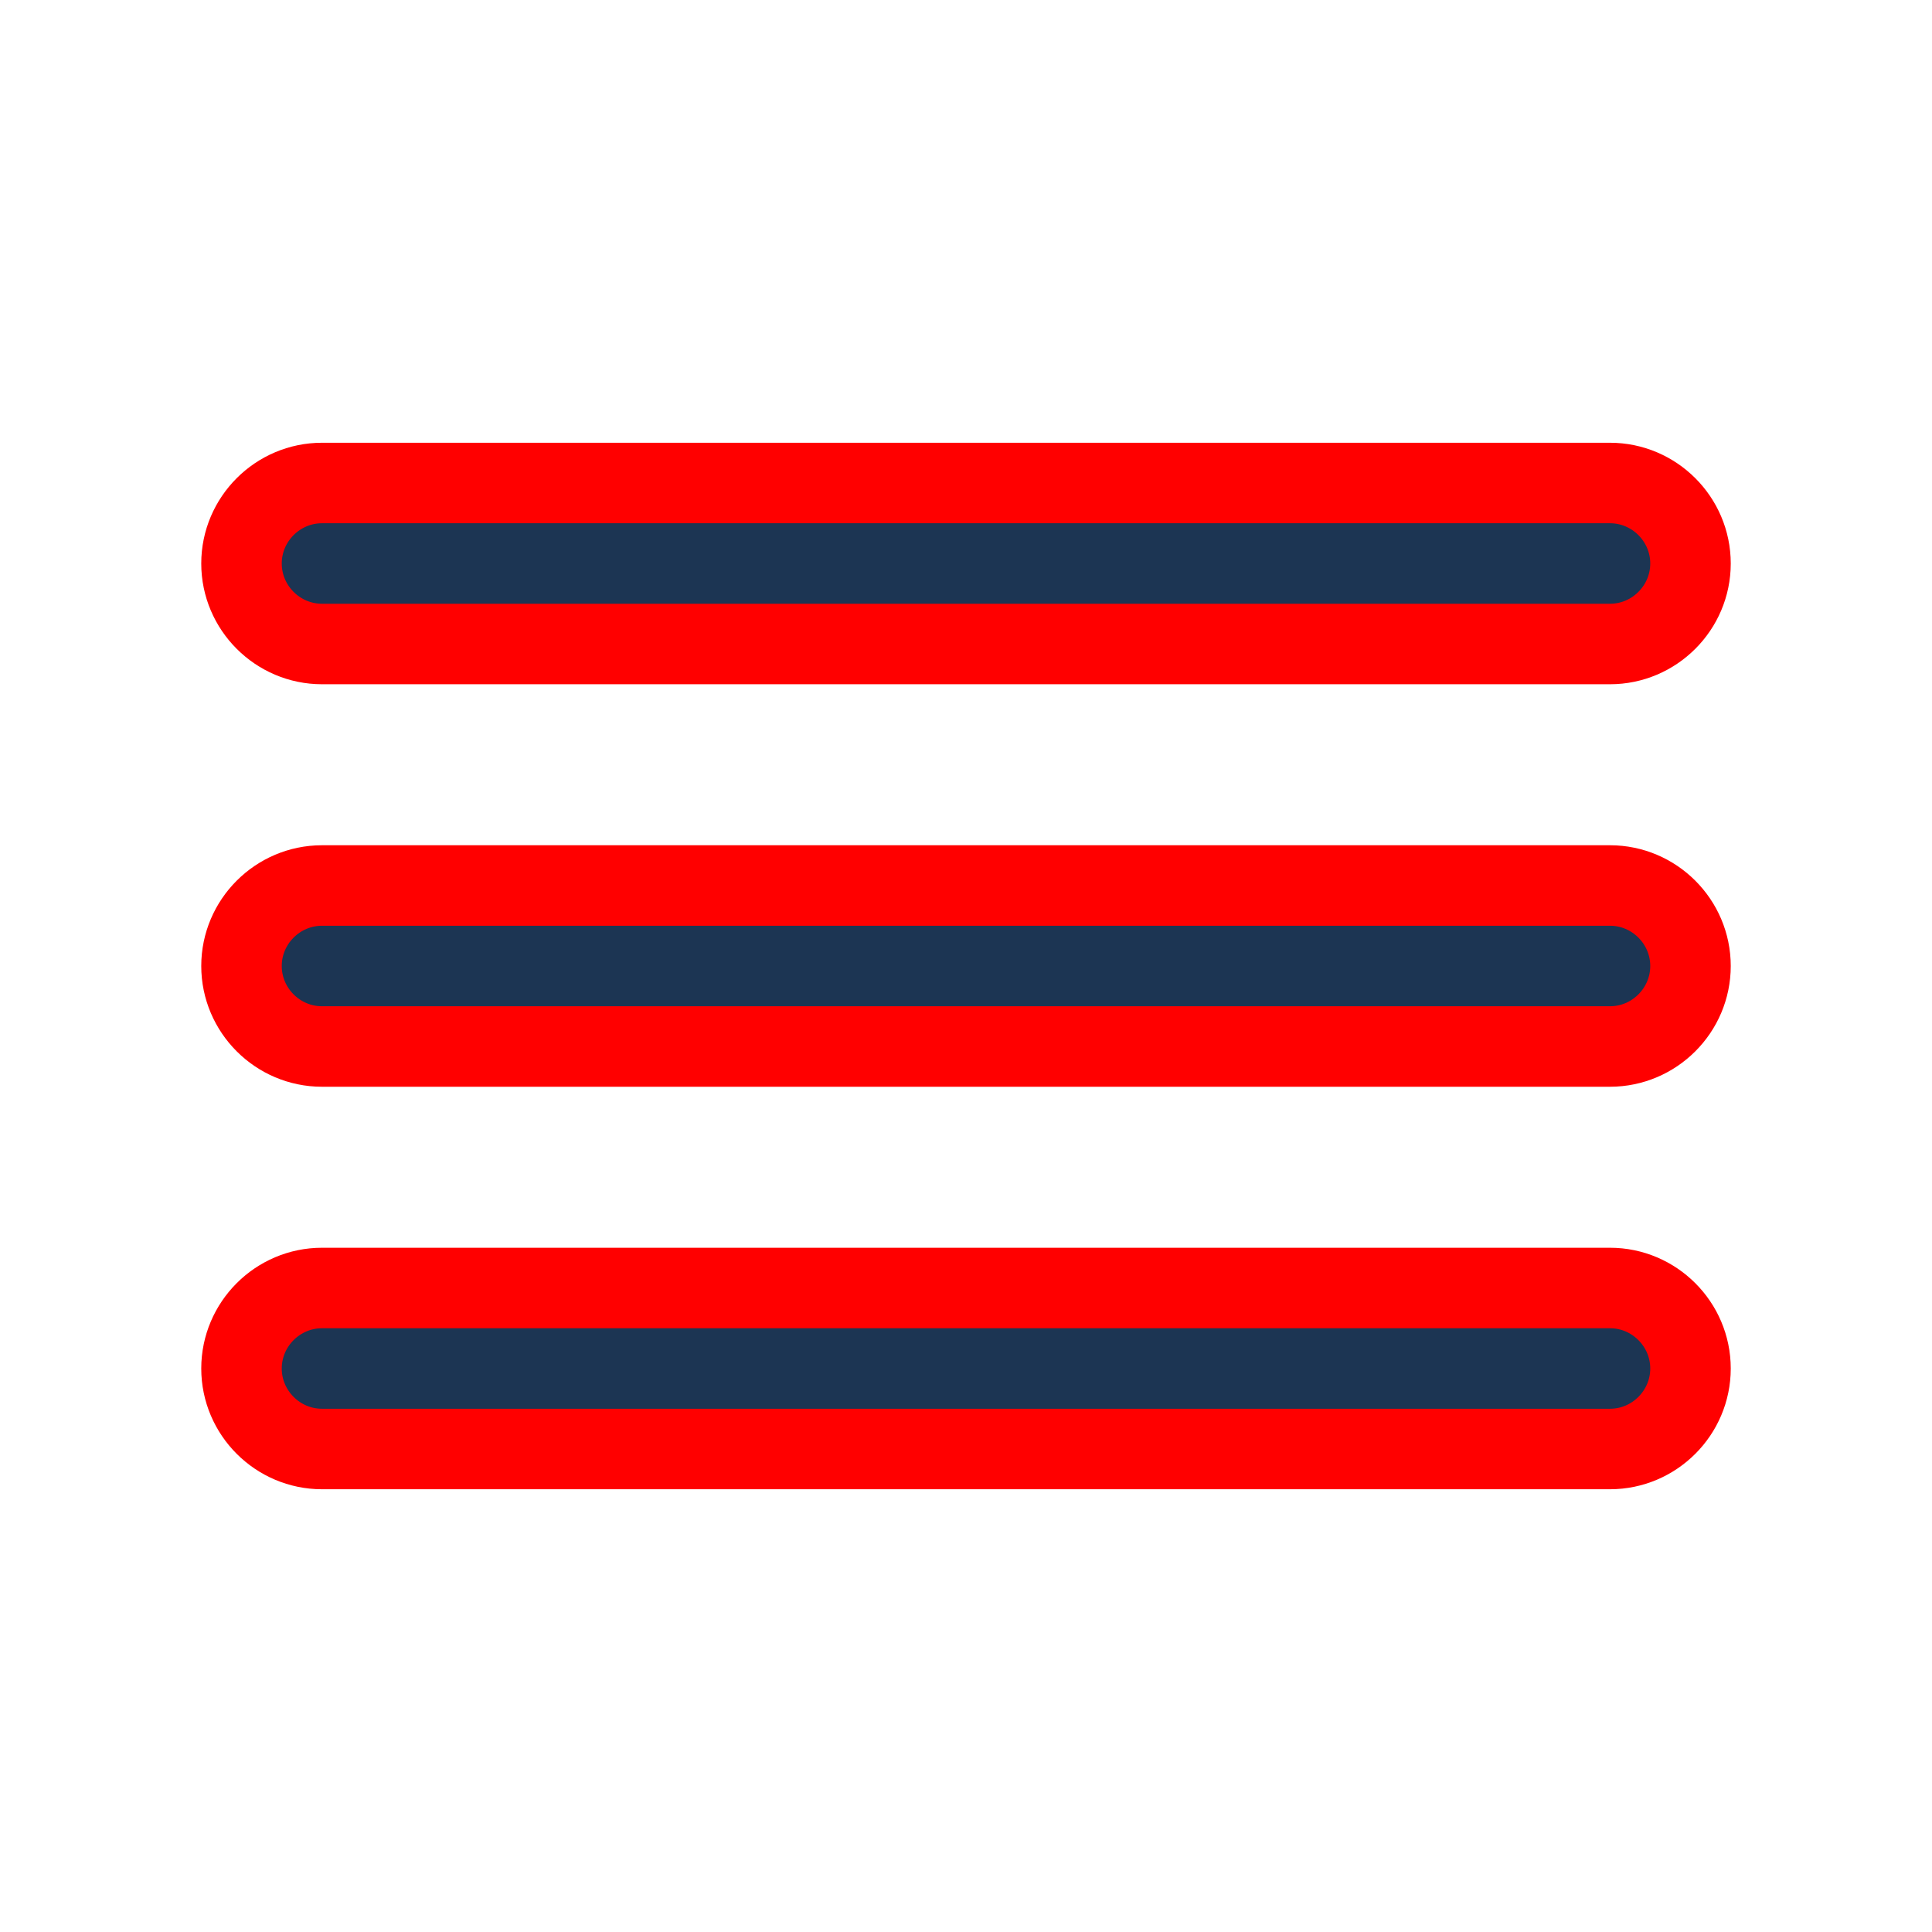
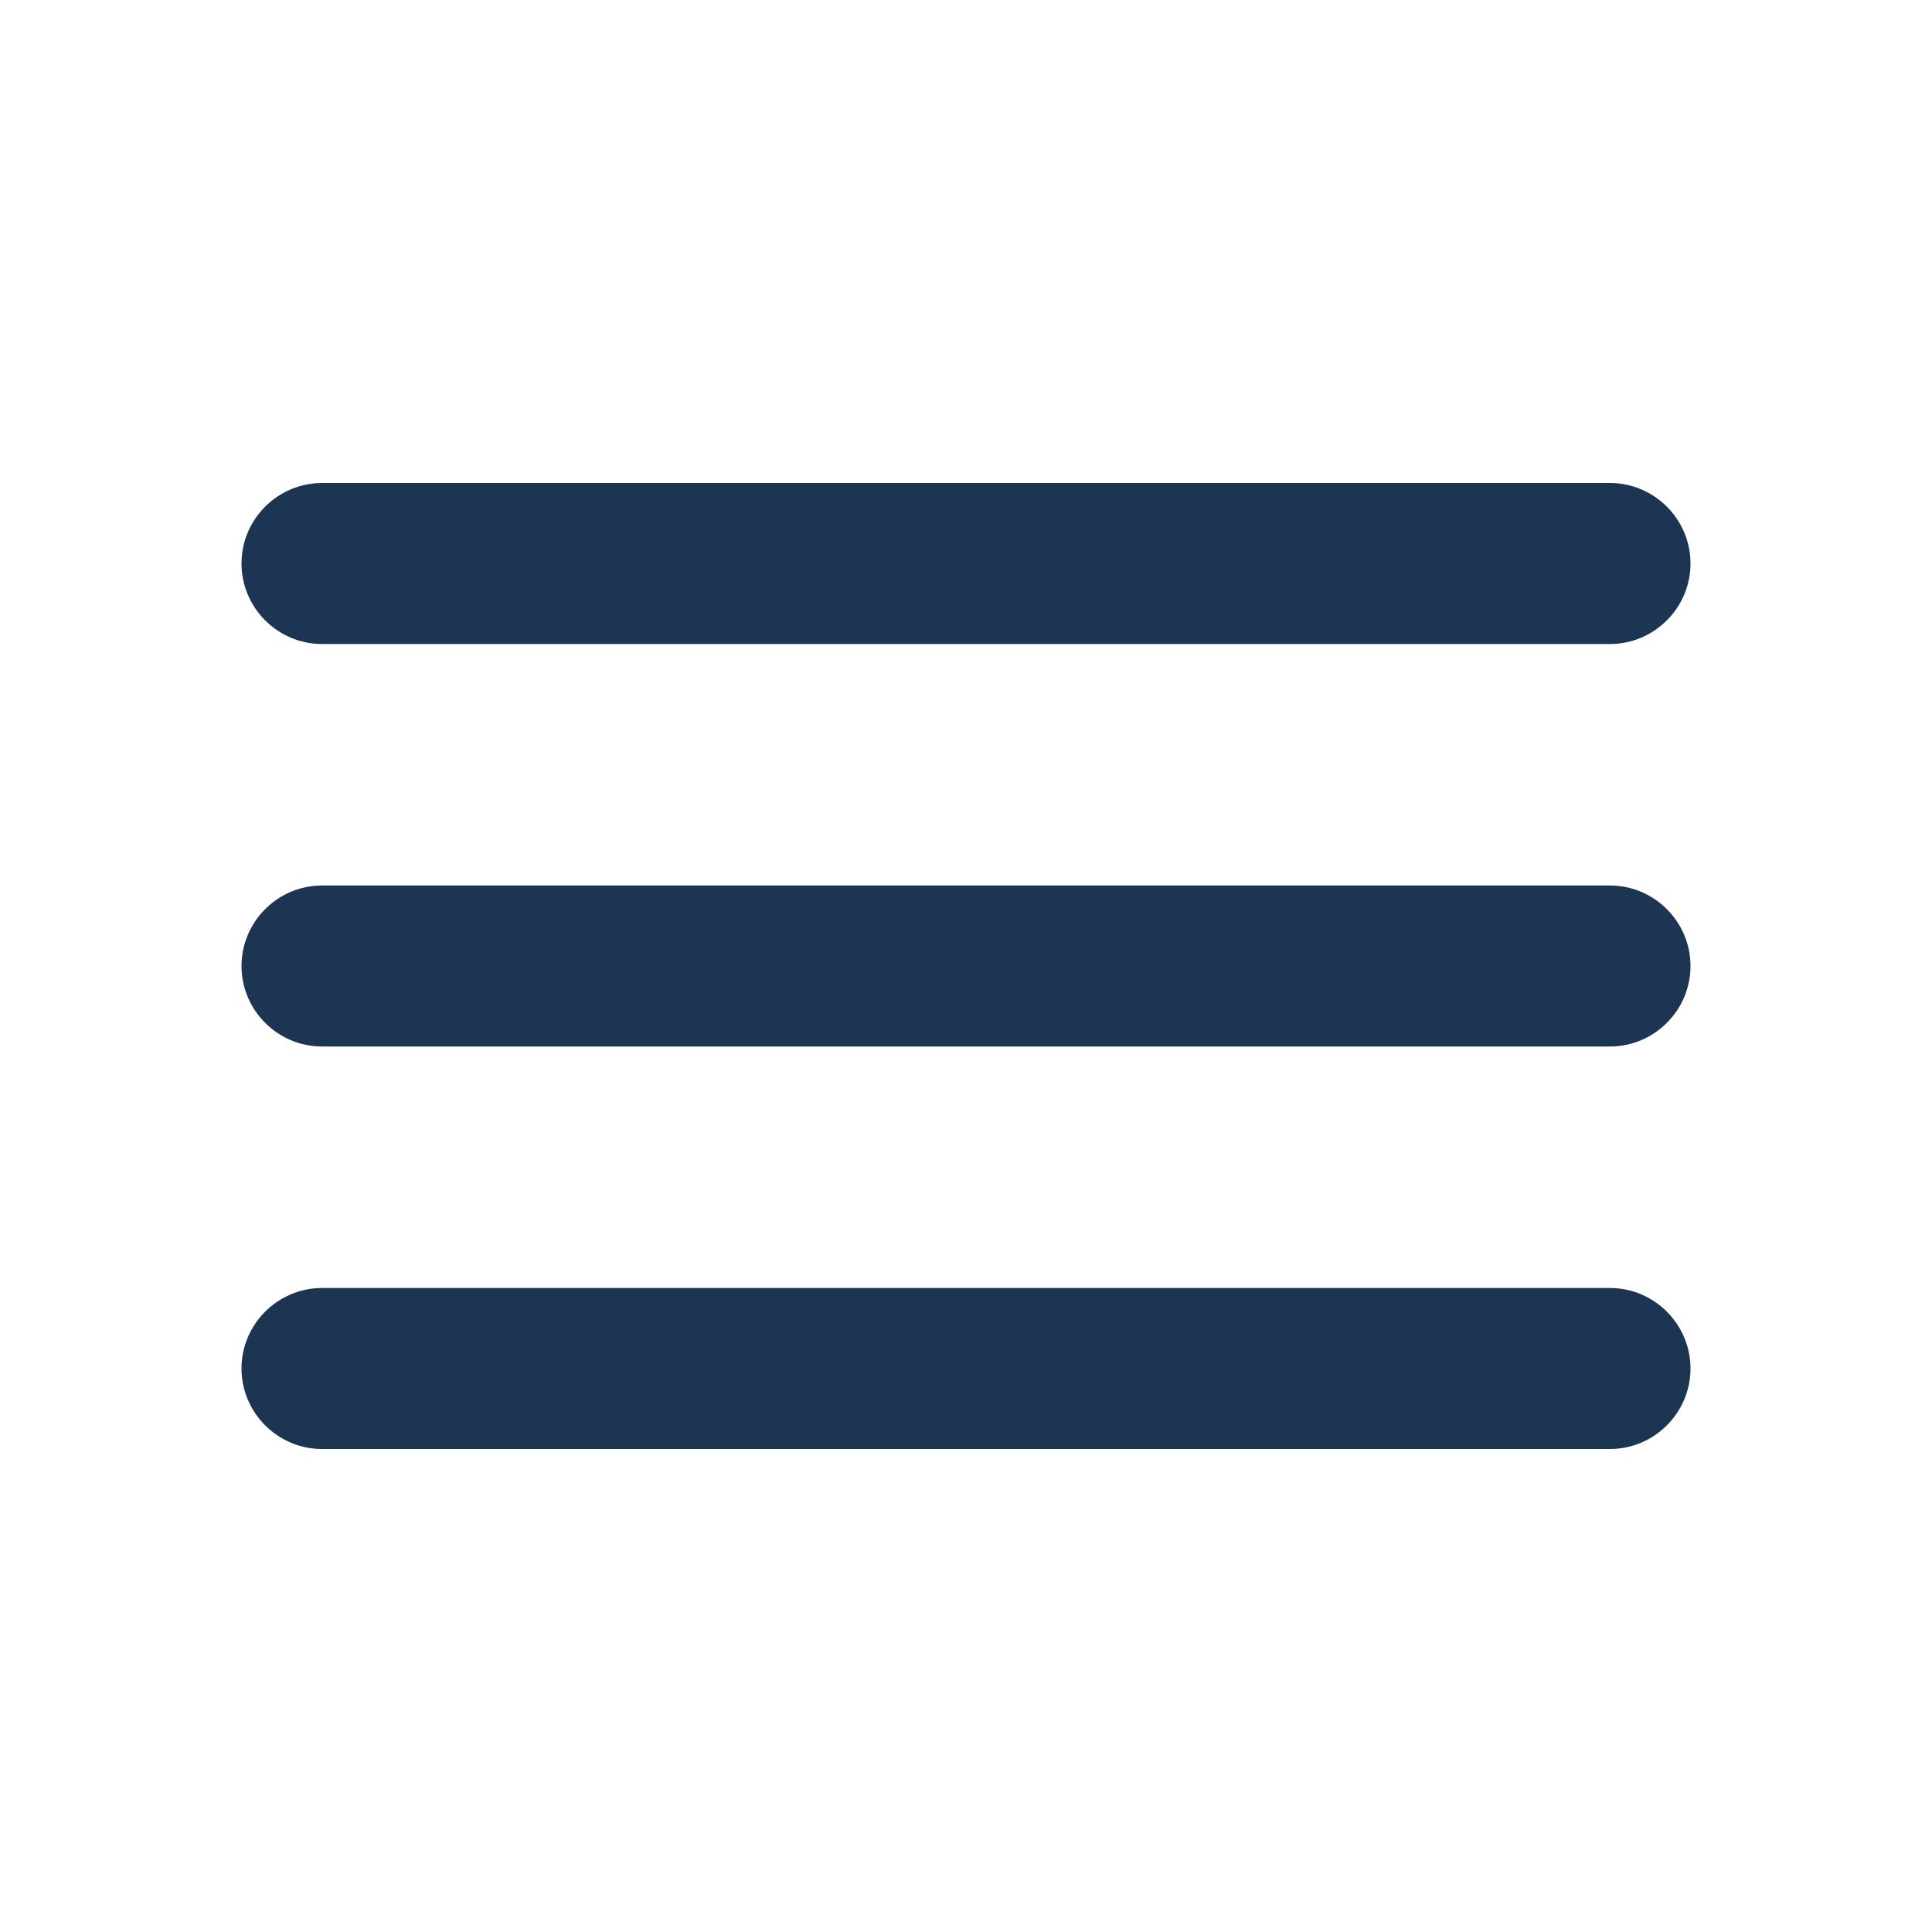
<svg xmlns="http://www.w3.org/2000/svg" width="24" height="24" viewBox="0 0 24 24" fill="none">
  <path d="M4 18H20C20.55 18 21 17.55 21 17C21 16.45 20.55 16 20 16H4C3.45 16 3 16.45 3 17C3 17.55 3.45 18 4 18ZM4 13H20C20.55 13 21 12.55 21 12C21 11.45 20.55 11 20 11H4C3.45 11 3 11.45 3 12C3 12.55 3.45 13 4 13ZM3 7C3 7.55 3.45 8 4 8H20C20.55 8 21 7.55 21 7C21 6.45 20.55 6 20 6H4C3.45 6 3 6.45 3 7Z" fill="#1C3553" />
-   <path d="M4 18H20C20.55 18 21 17.55 21 17C21 16.45 20.55 16 20 16H4C3.45 16 3 16.45 3 17C3 17.55 3.45 18 4 18ZM4 13H20C20.55 13 21 12.55 21 12C21 11.45 20.55 11 20 11H4C3.45 11 3 11.45 3 12C3 12.55 3.45 13 4 13ZM3 7C3 7.55 3.45 8 4 8H20C20.55 8 21 7.55 21 7C21 6.45 20.55 6 20 6H4C3.45 6 3 6.45 3 7Z" stroke="#FF0000" />
</svg>
